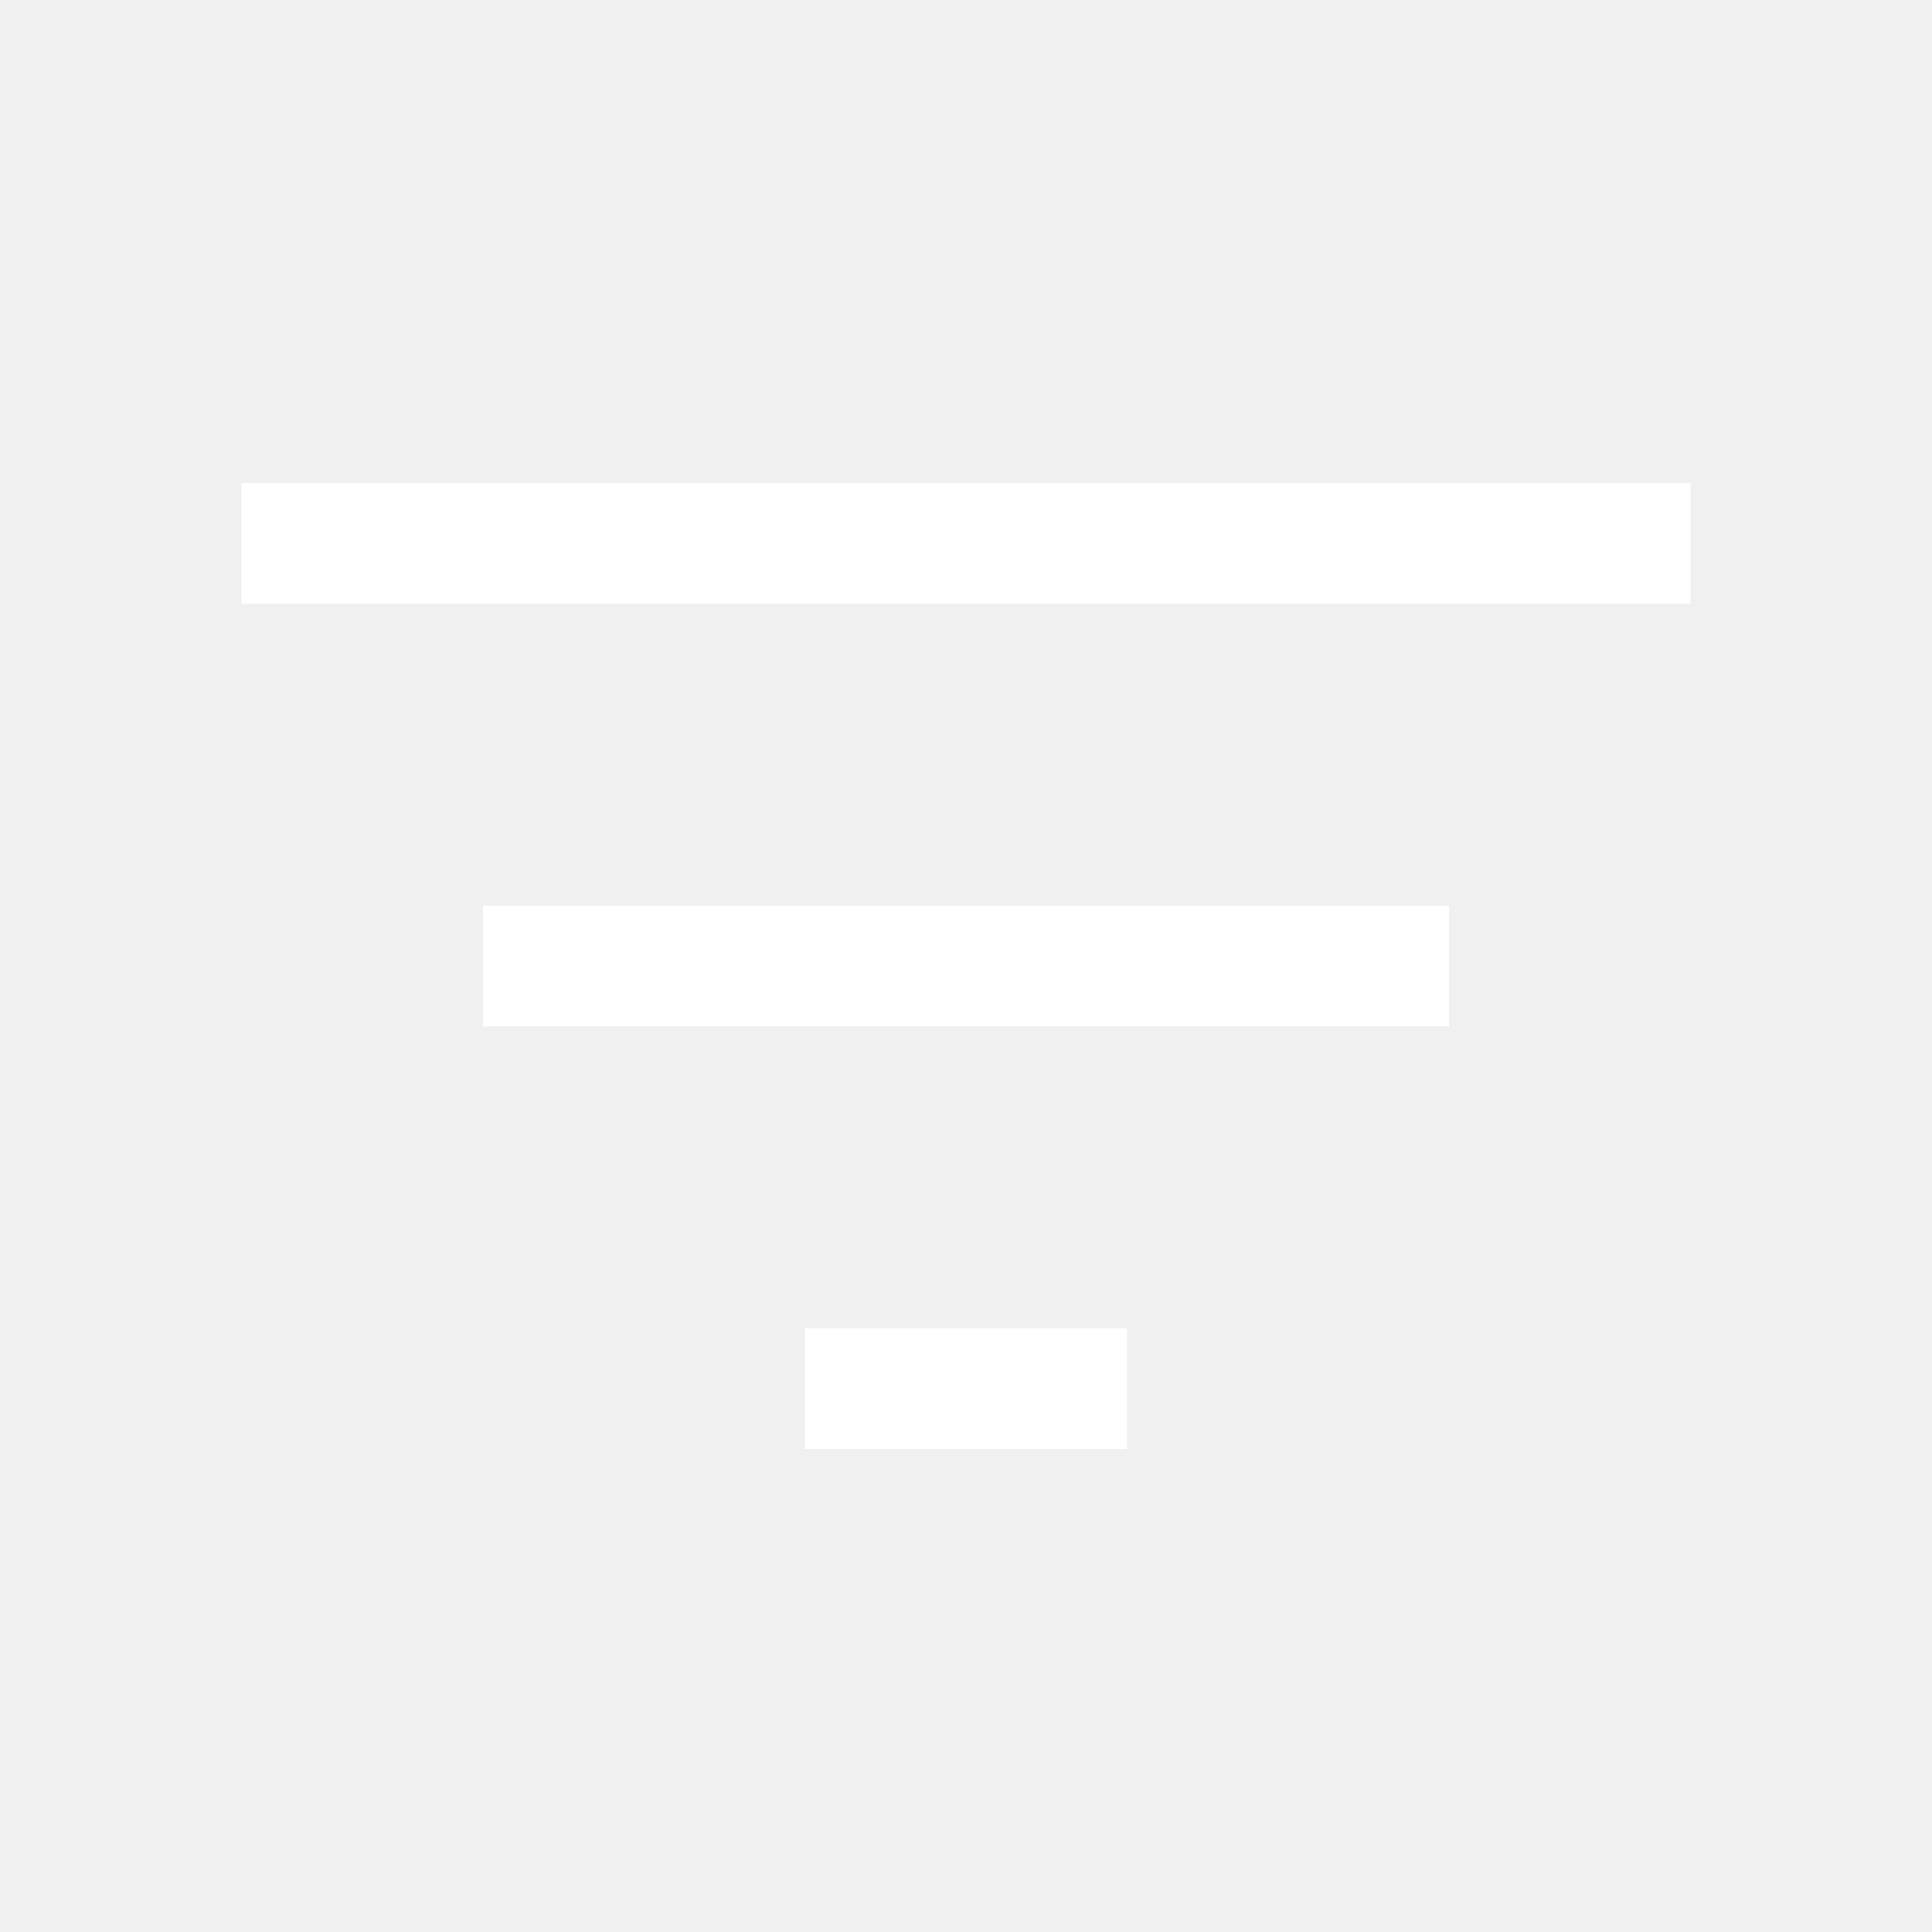
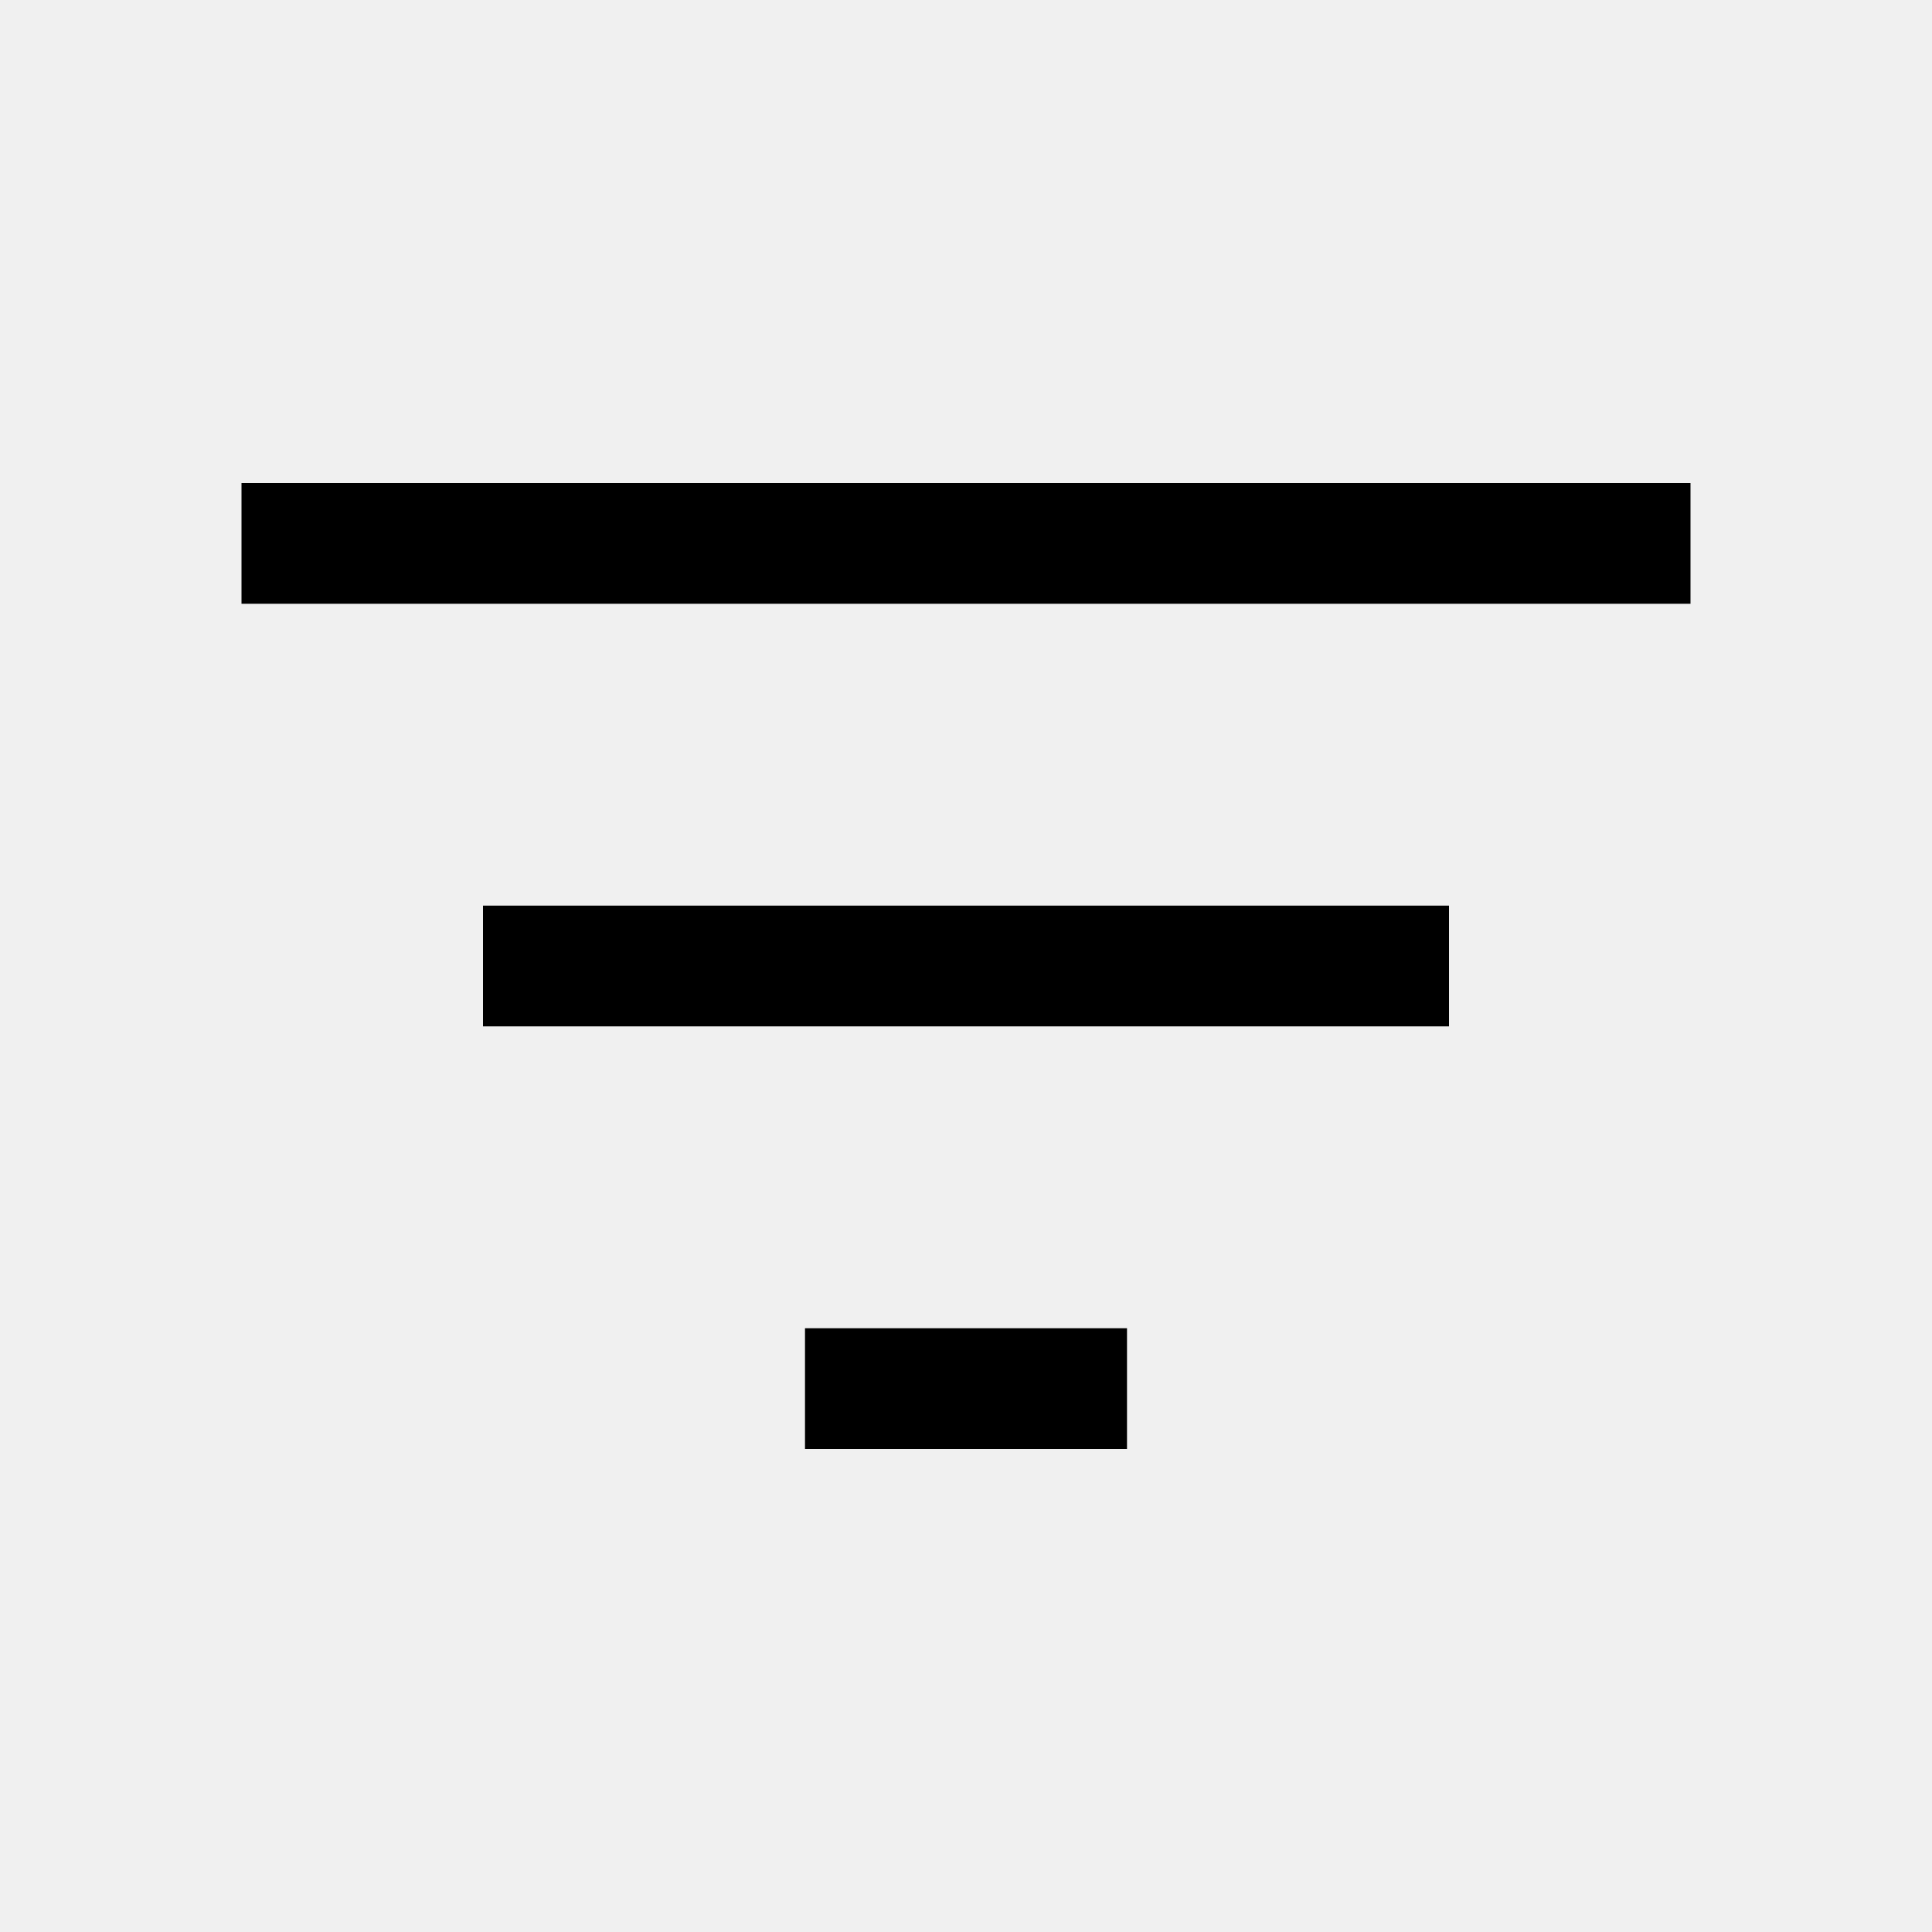
<svg xmlns="http://www.w3.org/2000/svg" height="48px" viewBox="0 -960 960 960" width="48px" fill="none">
-   <path fill="#ffffff" d="M400-240v-60h160v60H400ZM240-450v-60h480v60H240ZM120-660v-60h720v60H120Z" />
+   <path fill="currentColor" d="M400-240v-60h160v60H400ZM240-450v-60h480v60H240ZM120-660v-60h720v60H120Z" />
</svg>
